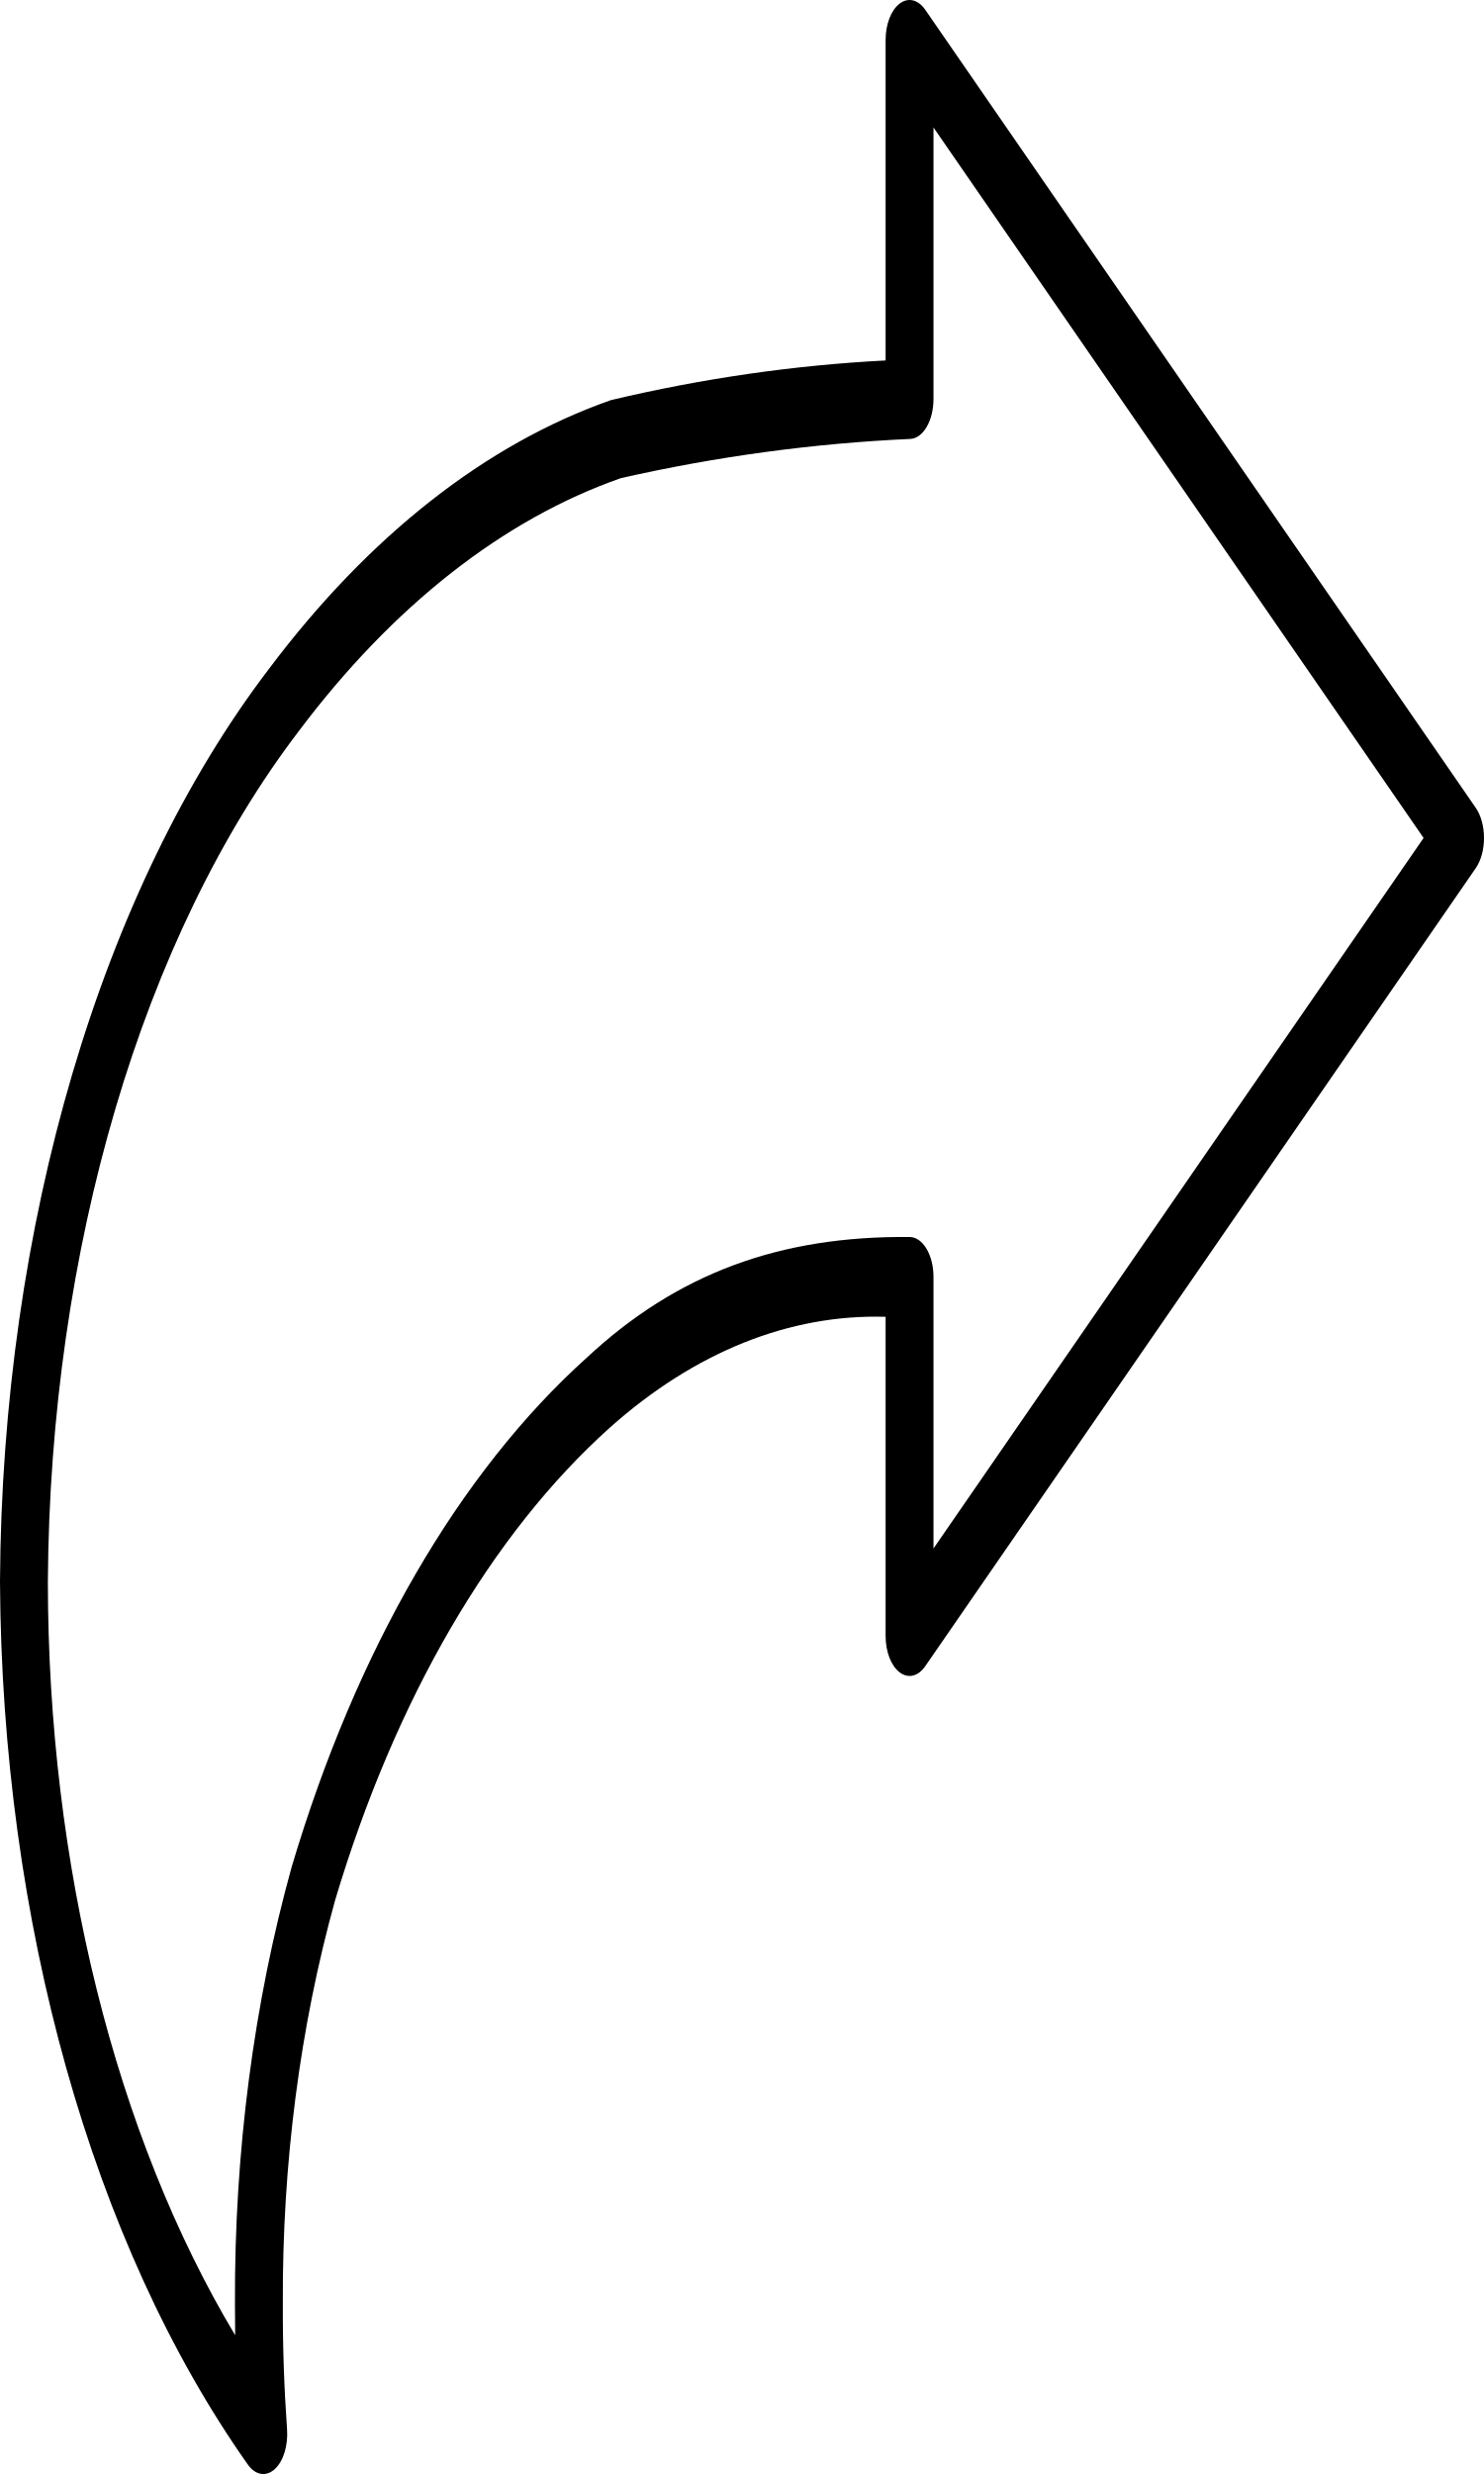
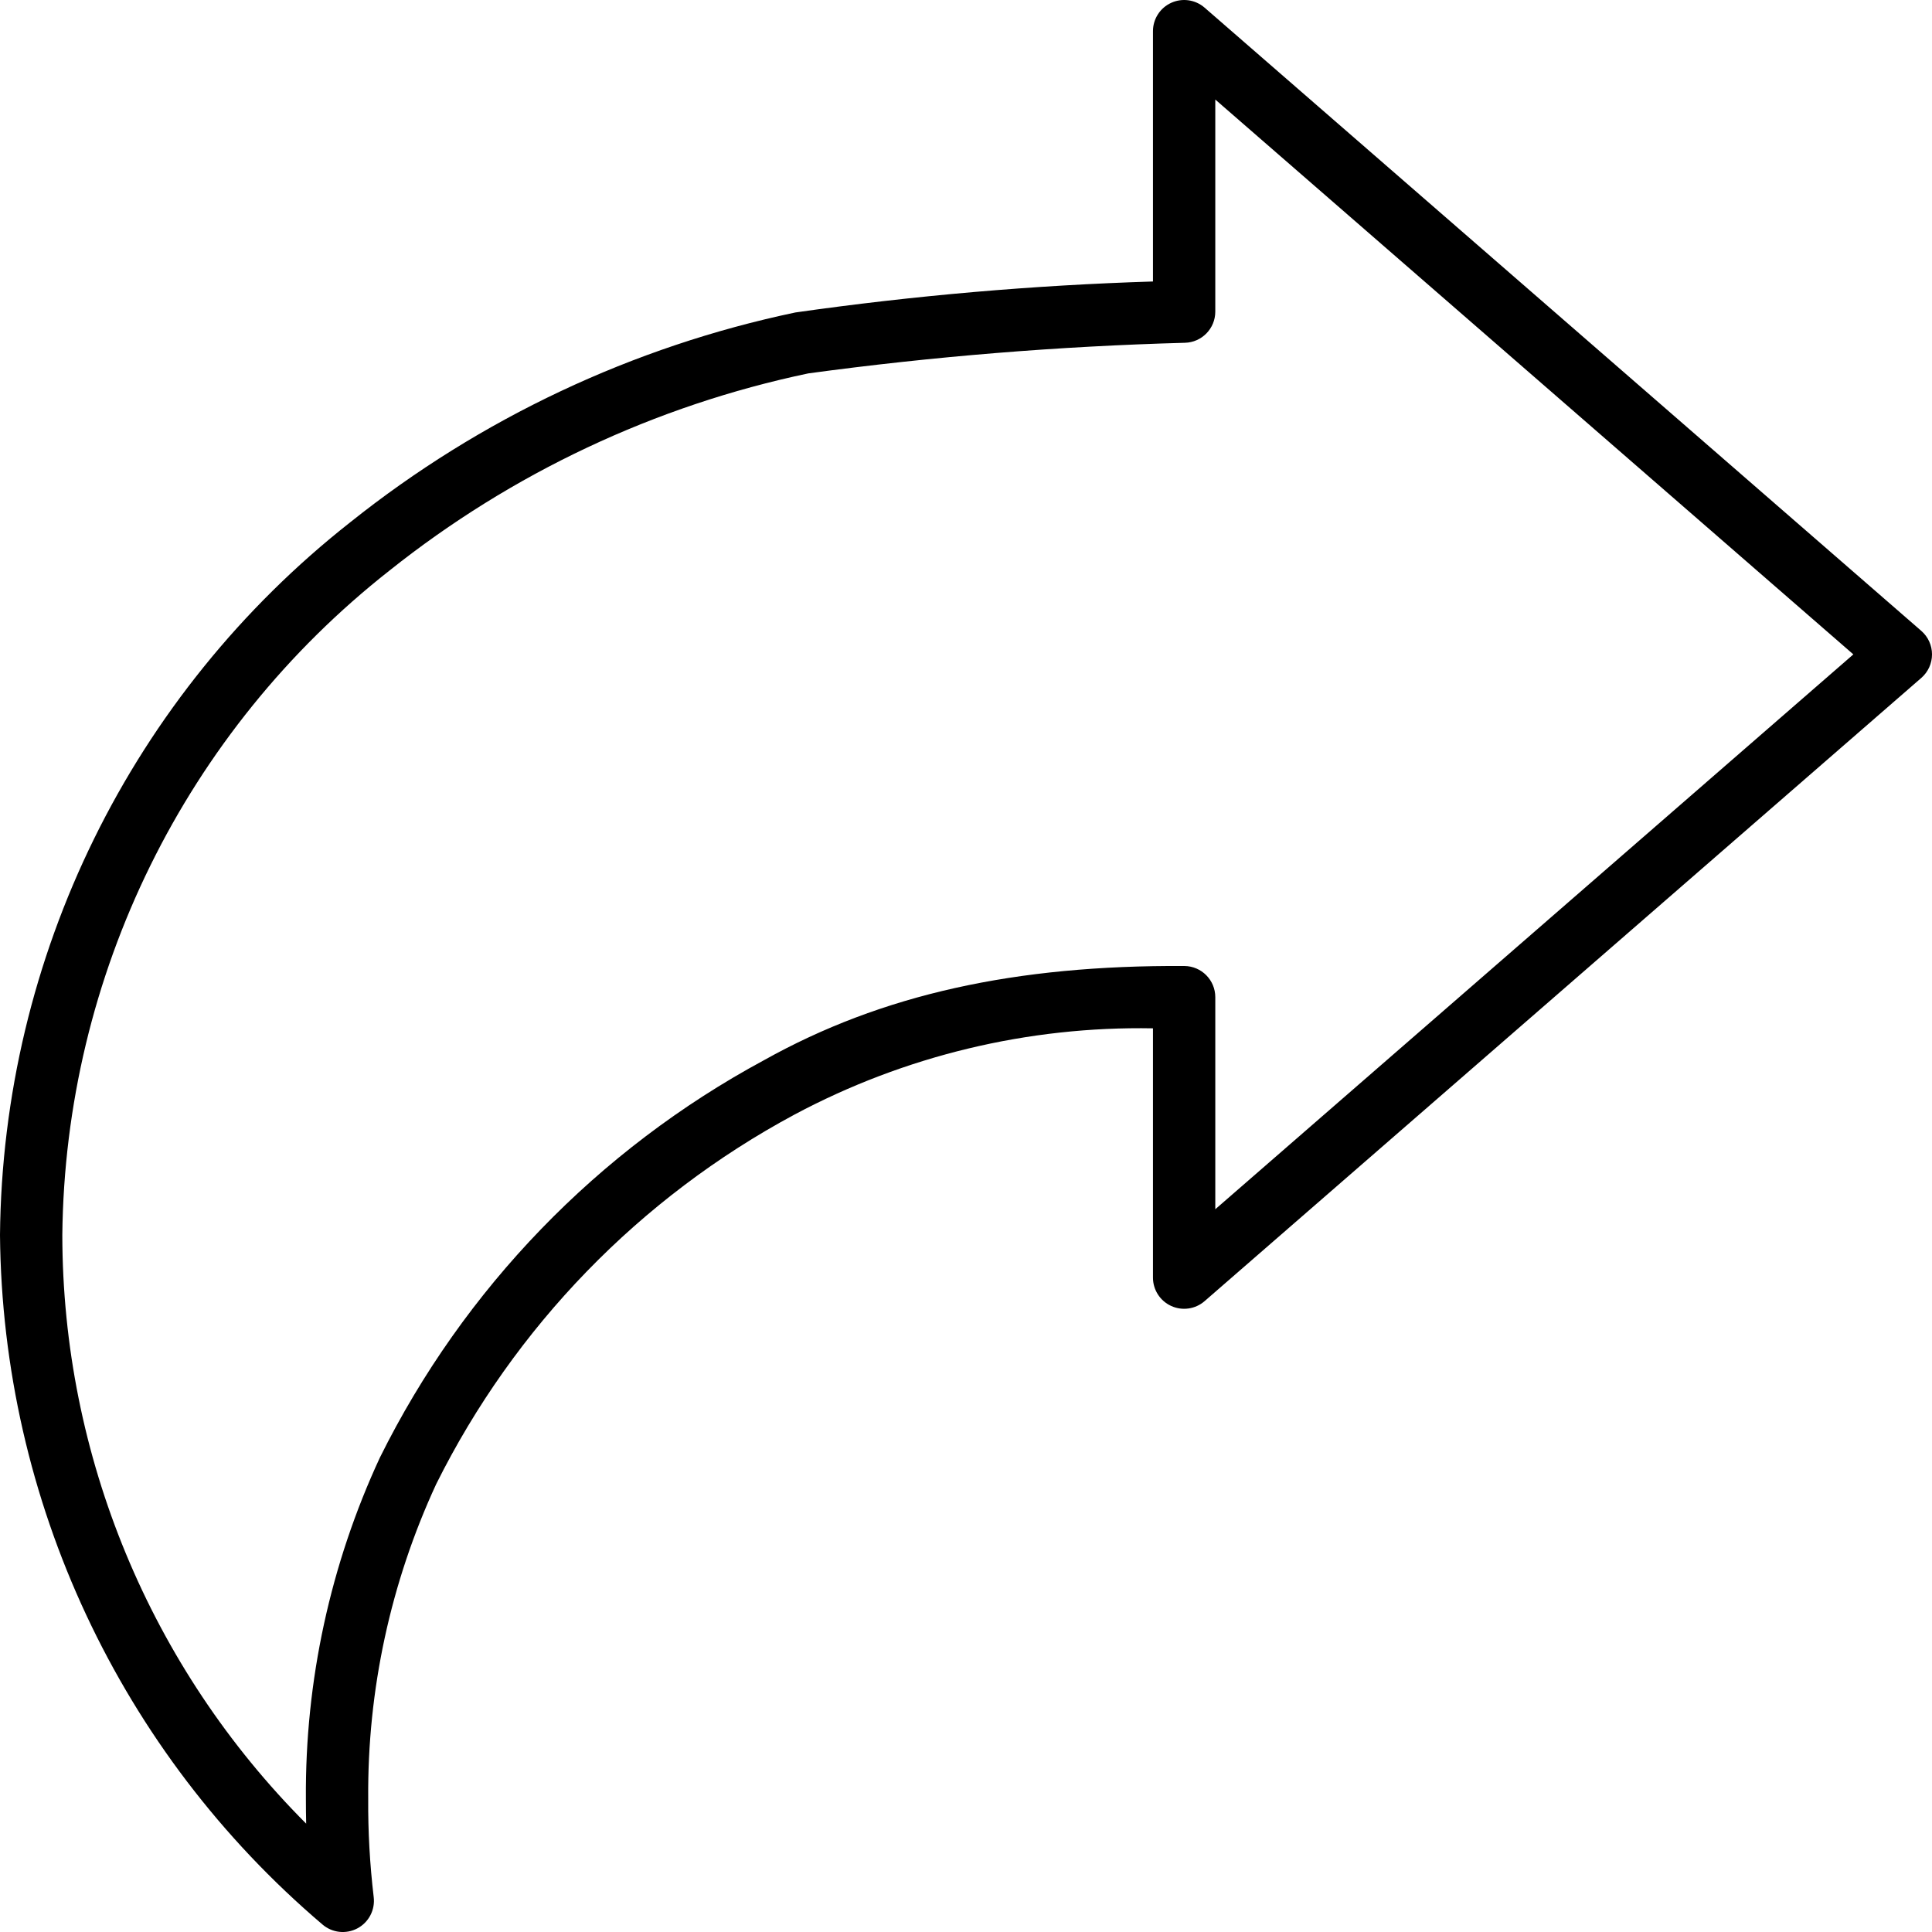
- <svg xmlns="http://www.w3.org/2000/svg" height="80pt" viewBox="0 0 496 496" preserveAspectRatio="none" width="48pt">
+ <svg xmlns="http://www.w3.org/2000/svg" viewBox="0 0 496 496" preserveAspectRatio="none">
  <path d="m493.25 161.961-184-160c-2.367-2.055-5.715-2.539-8.566-1.238-2.852 1.297-4.684 4.145-4.684 7.277v64.266c-30.723.957-61.375 3.613-91.805 7.953-41.754 8.773-80.871 27.203-114.219 53.816-56.211 44.203-89.309 111.539-89.977 183.047.609 68.203 30.809 132.777 82.762 176.969 2.504 2.168 6.086 2.57 9.008 1.008s4.578-4.762 4.168-8.047c-.992-8.375-1.465-16.801-1.406-25.234-.223-27.895 5.746-55.488 17.469-80.801 20.109-40.352 52.234-73.48 91.953-94.824 28.293-15.105 59.98-22.73 92.047-22.152v64c0 3.137 1.832 5.984 4.684 7.281 2.852 1.301 6.199.816 8.566-1.238l184-160c1.75-1.52 2.754-3.723 2.754-6.043 0-2.316-1.004-4.52-2.754-6.039zm-181.25 148.488v-54.449c0-4.387-3.531-7.953-7.918-8-43.383-.262-77.68 7.273-107.938 24.18-42.621 22.988-77.074 58.621-98.605 102-12.73 27.434-19.223 57.352-19.008 87.598 0 2.184.023 4.316.07 6.402-40.031-40.102-62.543-94.434-62.602-151.098.68-66.664 31.578-129.418 84-170.609 31.402-25.027 68.223-42.359 107.523-50.613 32.059-4.355 64.328-6.977 96.672-7.859 4.34-.102 7.809-3.652 7.805-8v-54.445l163.809 142.445zm0 0" />
</svg>
